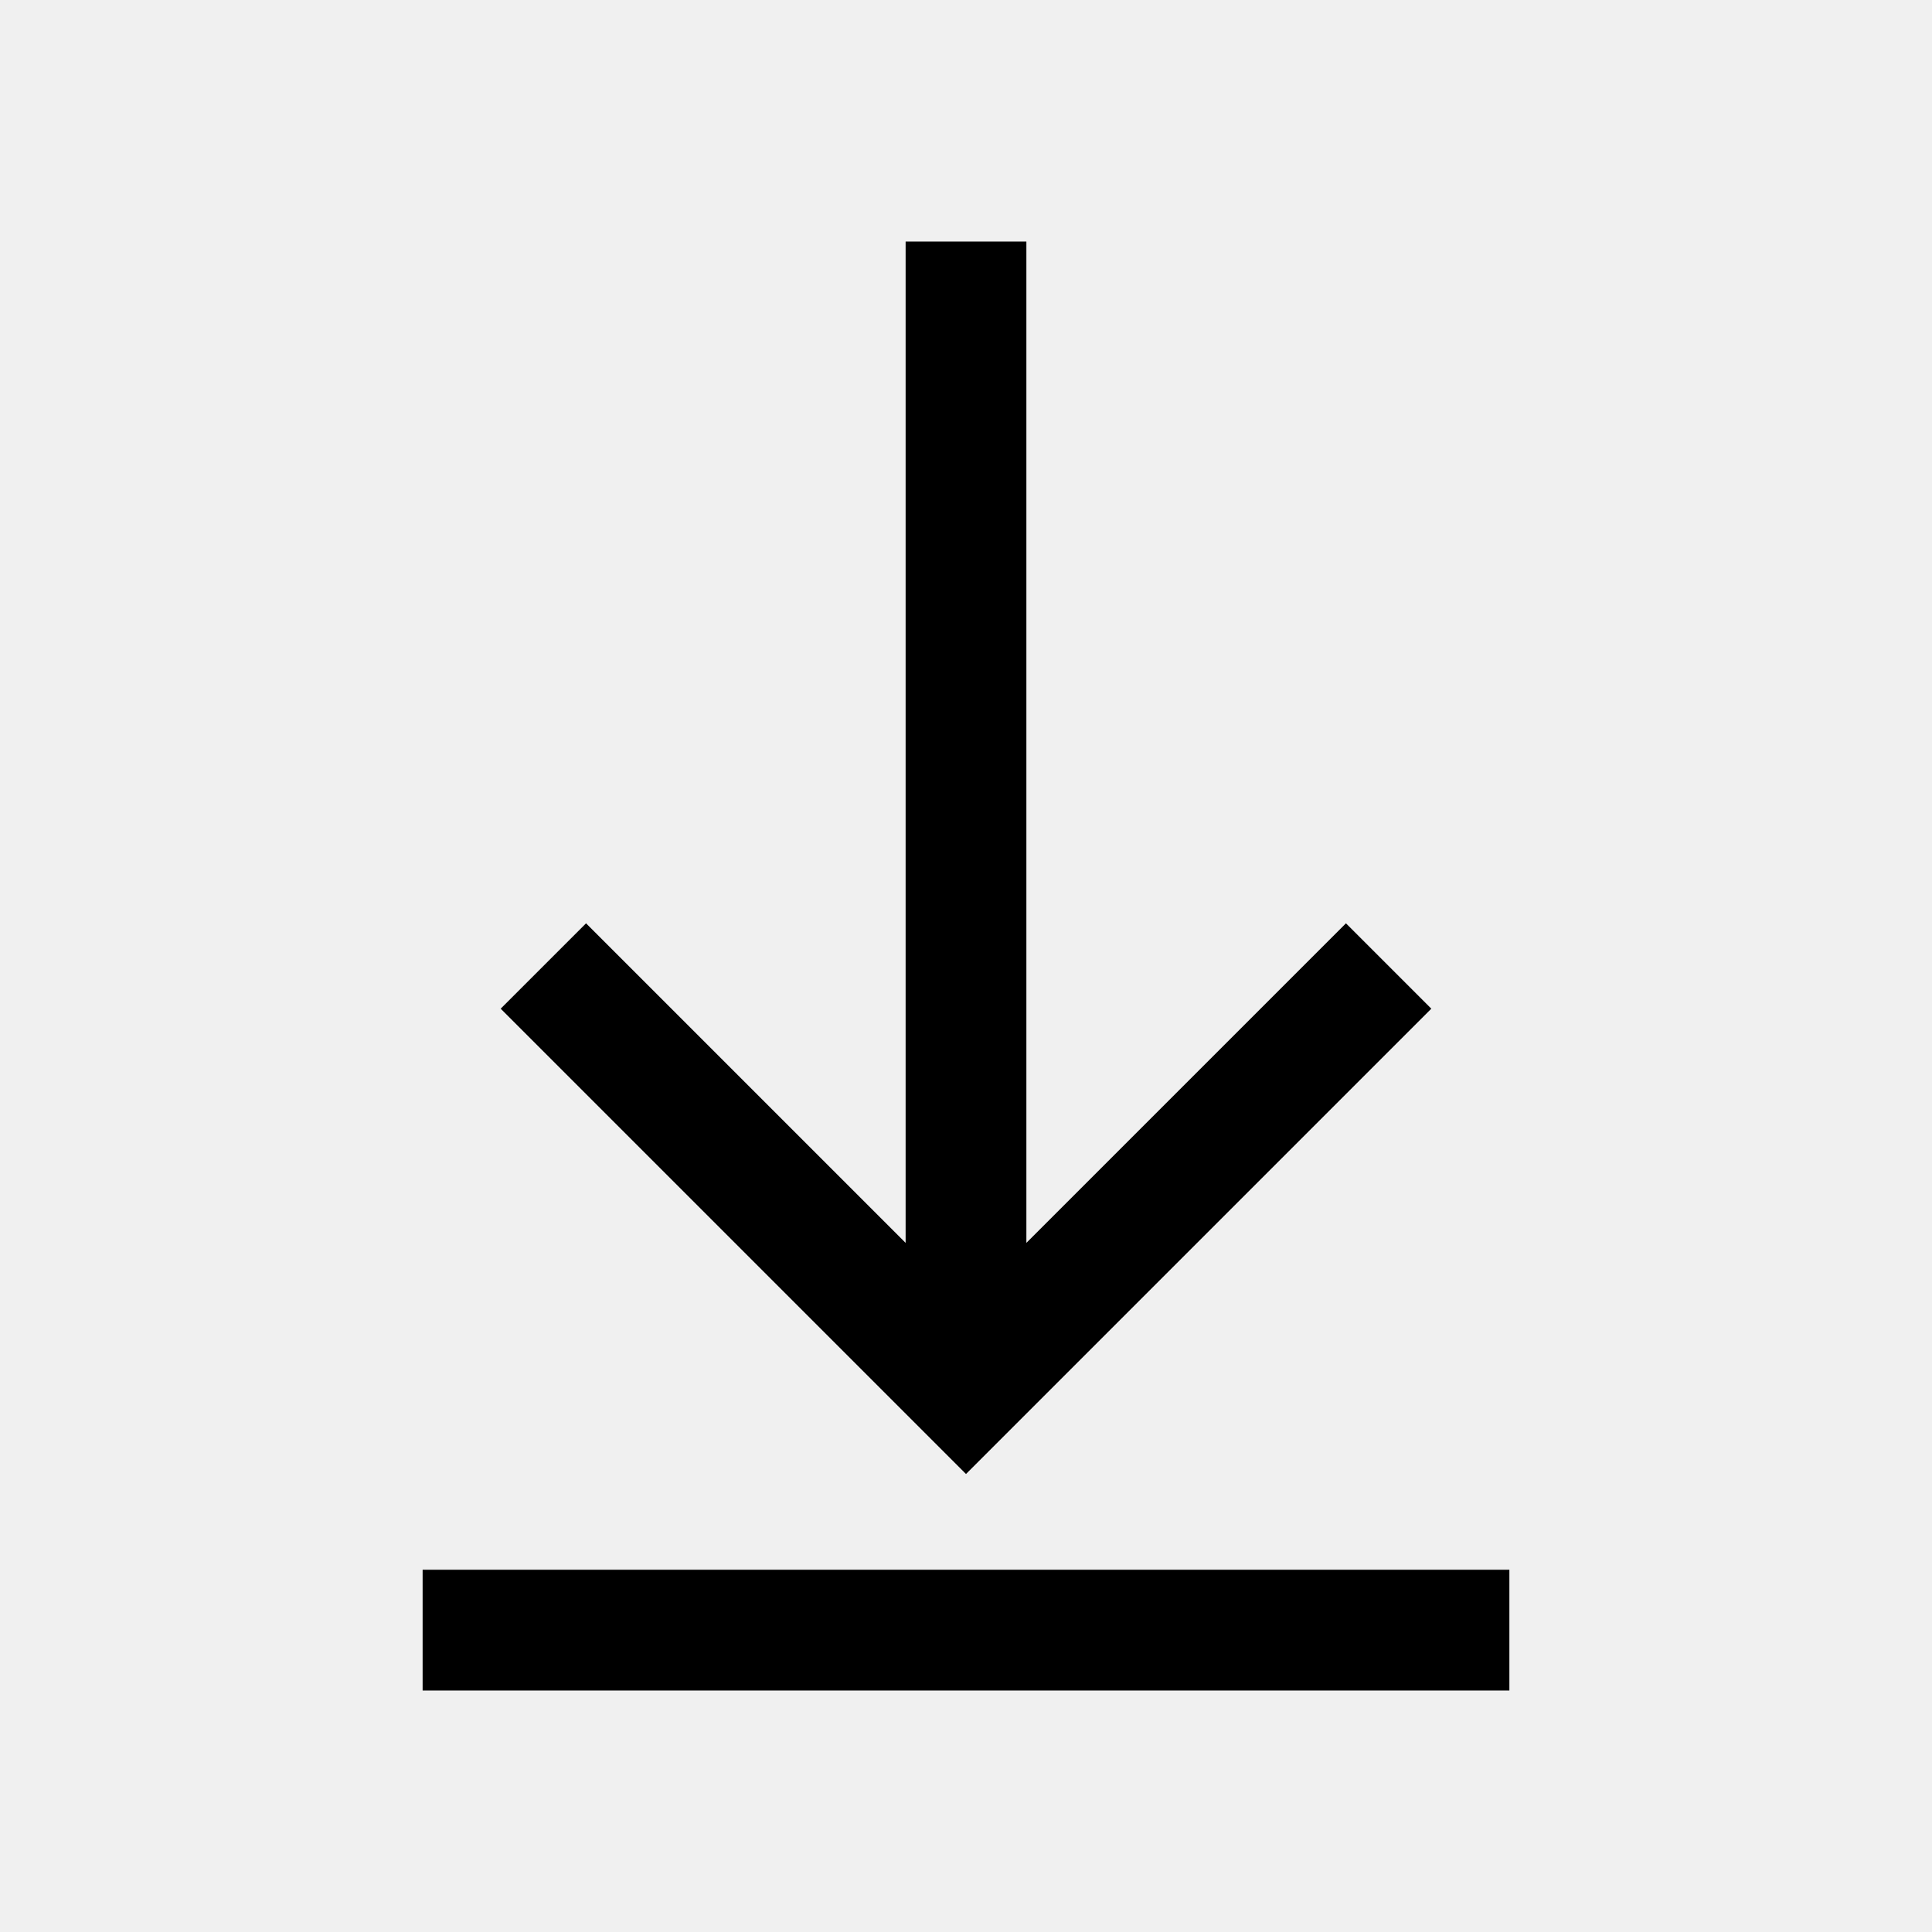
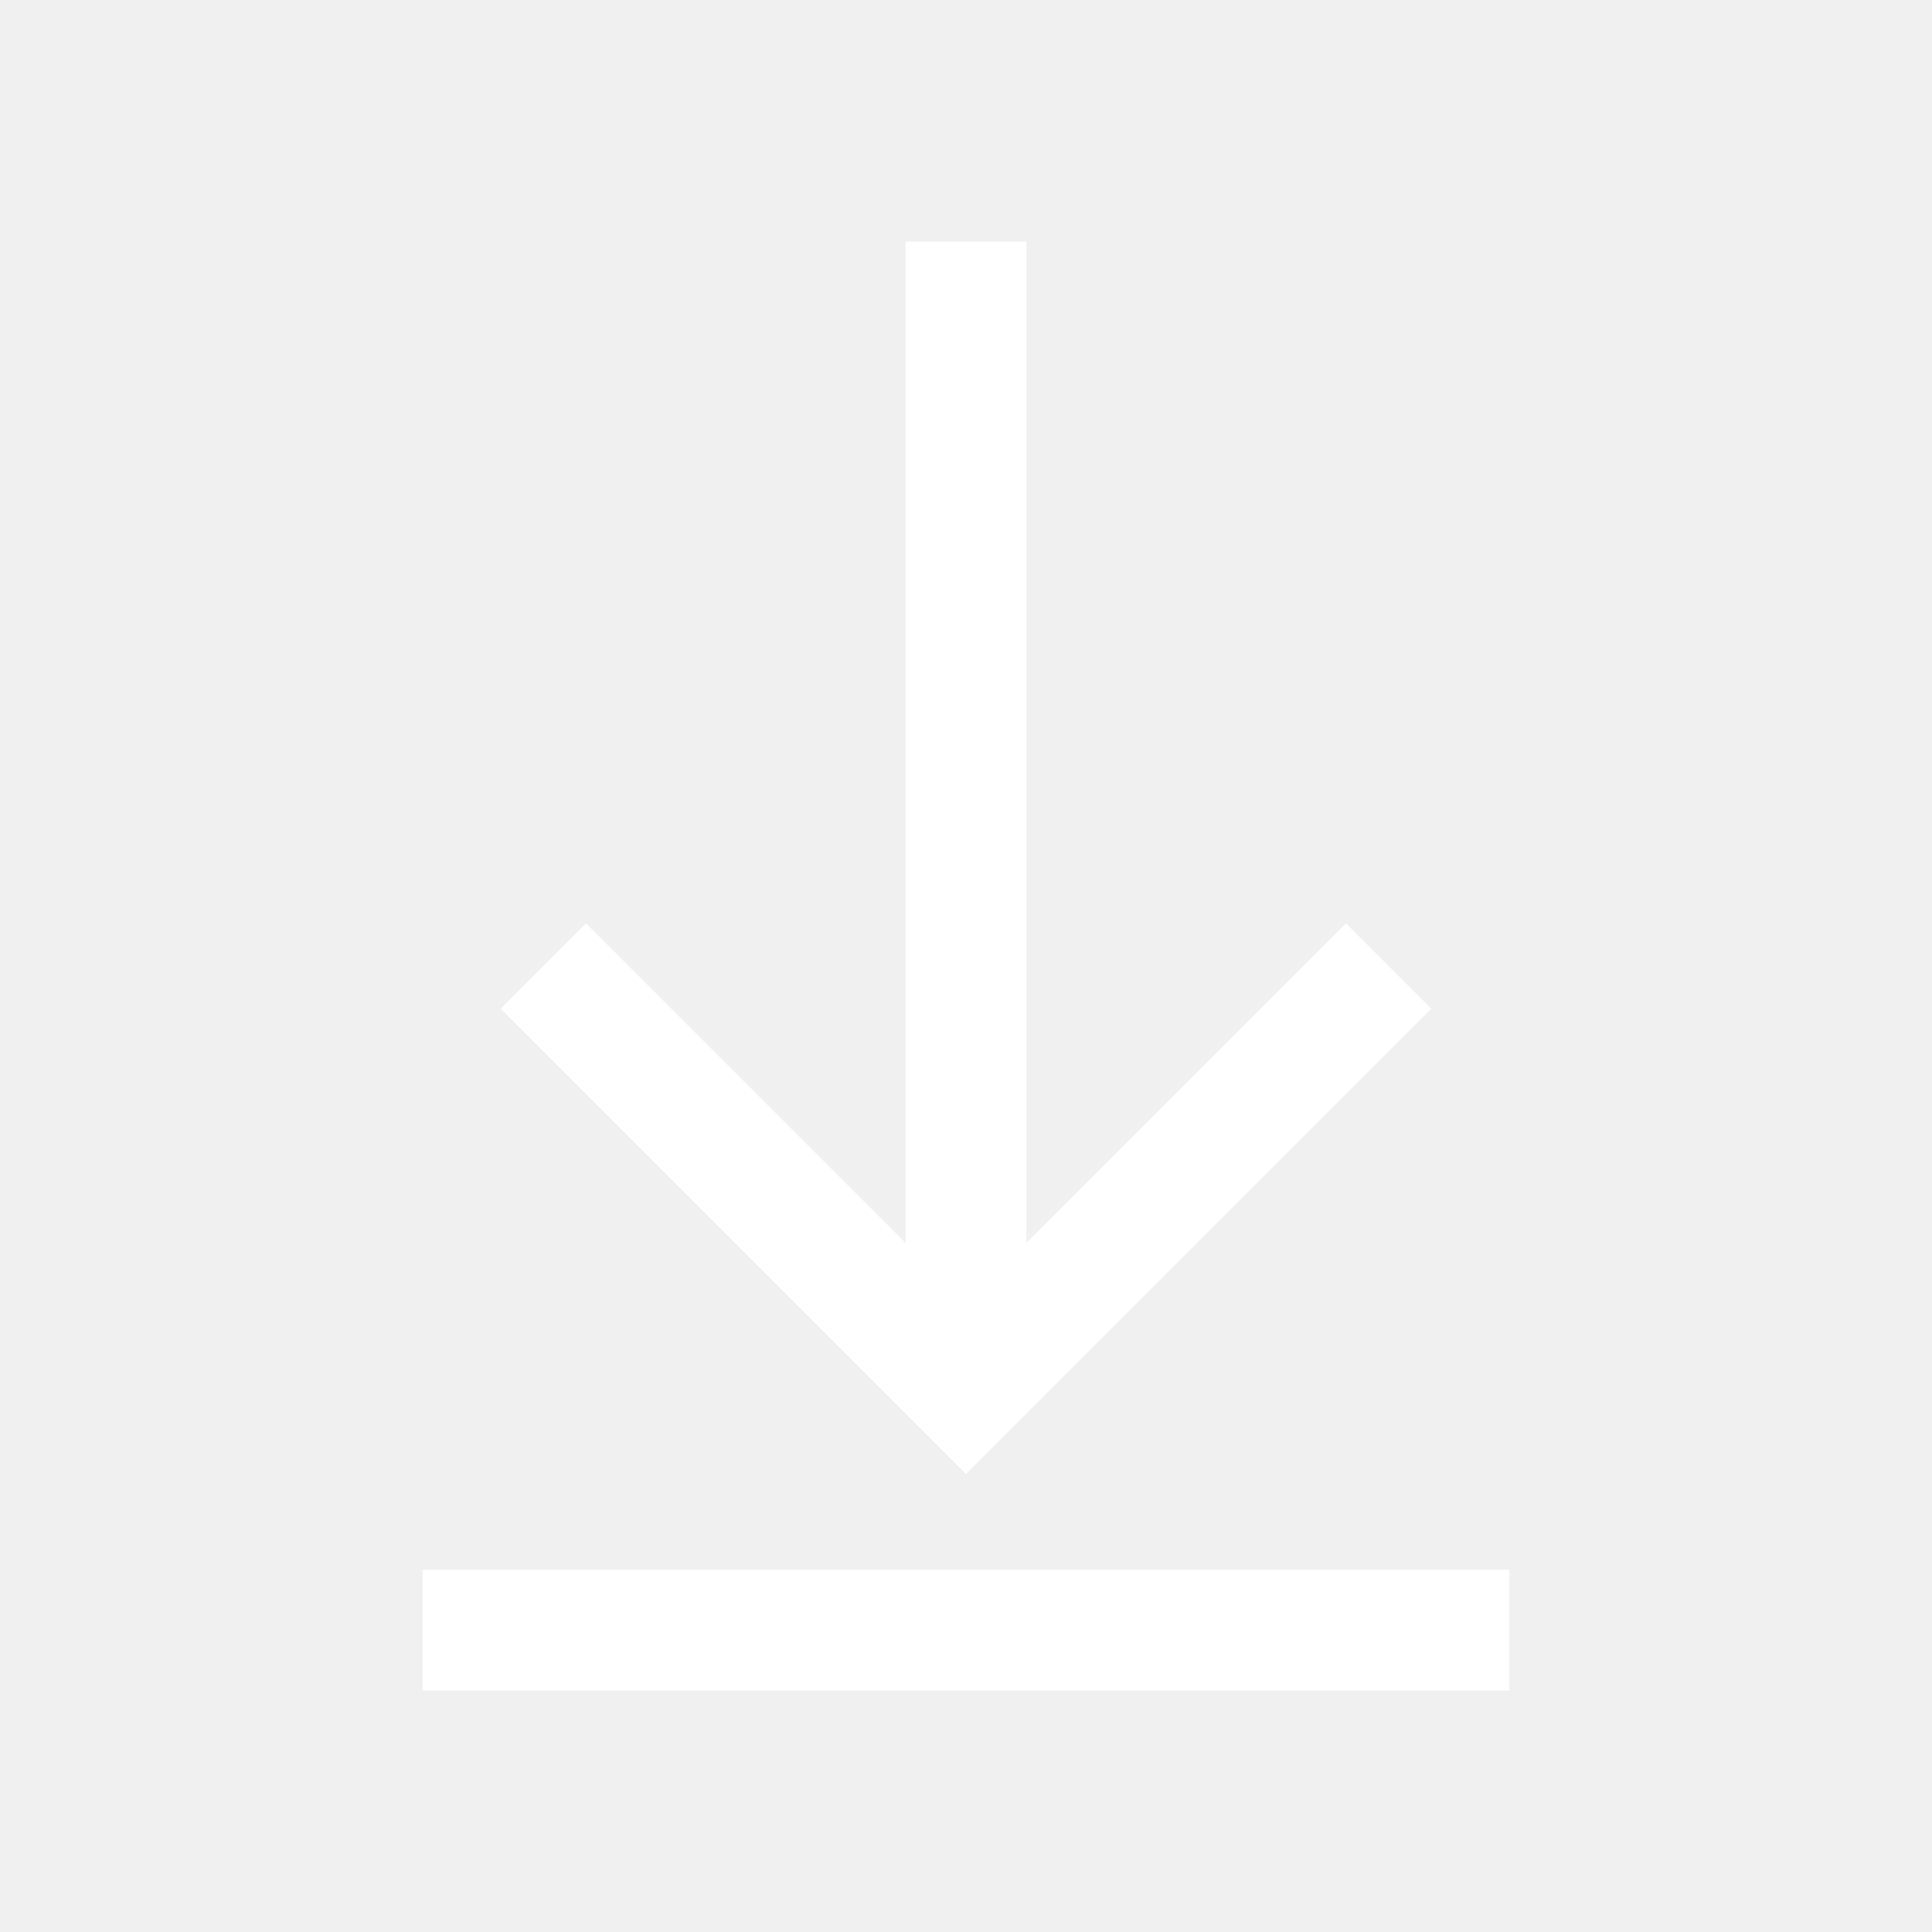
<svg xmlns="http://www.w3.org/2000/svg" width="32" height="32">
-   <path d="M 7 26 L 25 26 L 25 28 L 7 28 L 7 26 Z" />
-   <path d="M 17 20.586 L 17 4 L 15 4 L 15 20.586 L 9.707 15.293 L 8.293 16.707 L 16 24.414 L 23.707 16.707 L 22.293 15.293 L 17 20.586 Z" />
+   <path fill="#fff" d="M 7 26 L 25 26 L 25 28 L 7 28 L 7 26 Z" />
+   <path fill="#fff" d="M 17 20.586 L 17 4 L 15 4 L 15 20.586 L 9.707 15.293 L 8.293 16.707 L 16 24.414 L 23.707 16.707 L 22.293 15.293 L 17 20.586 Z" />
</svg>
